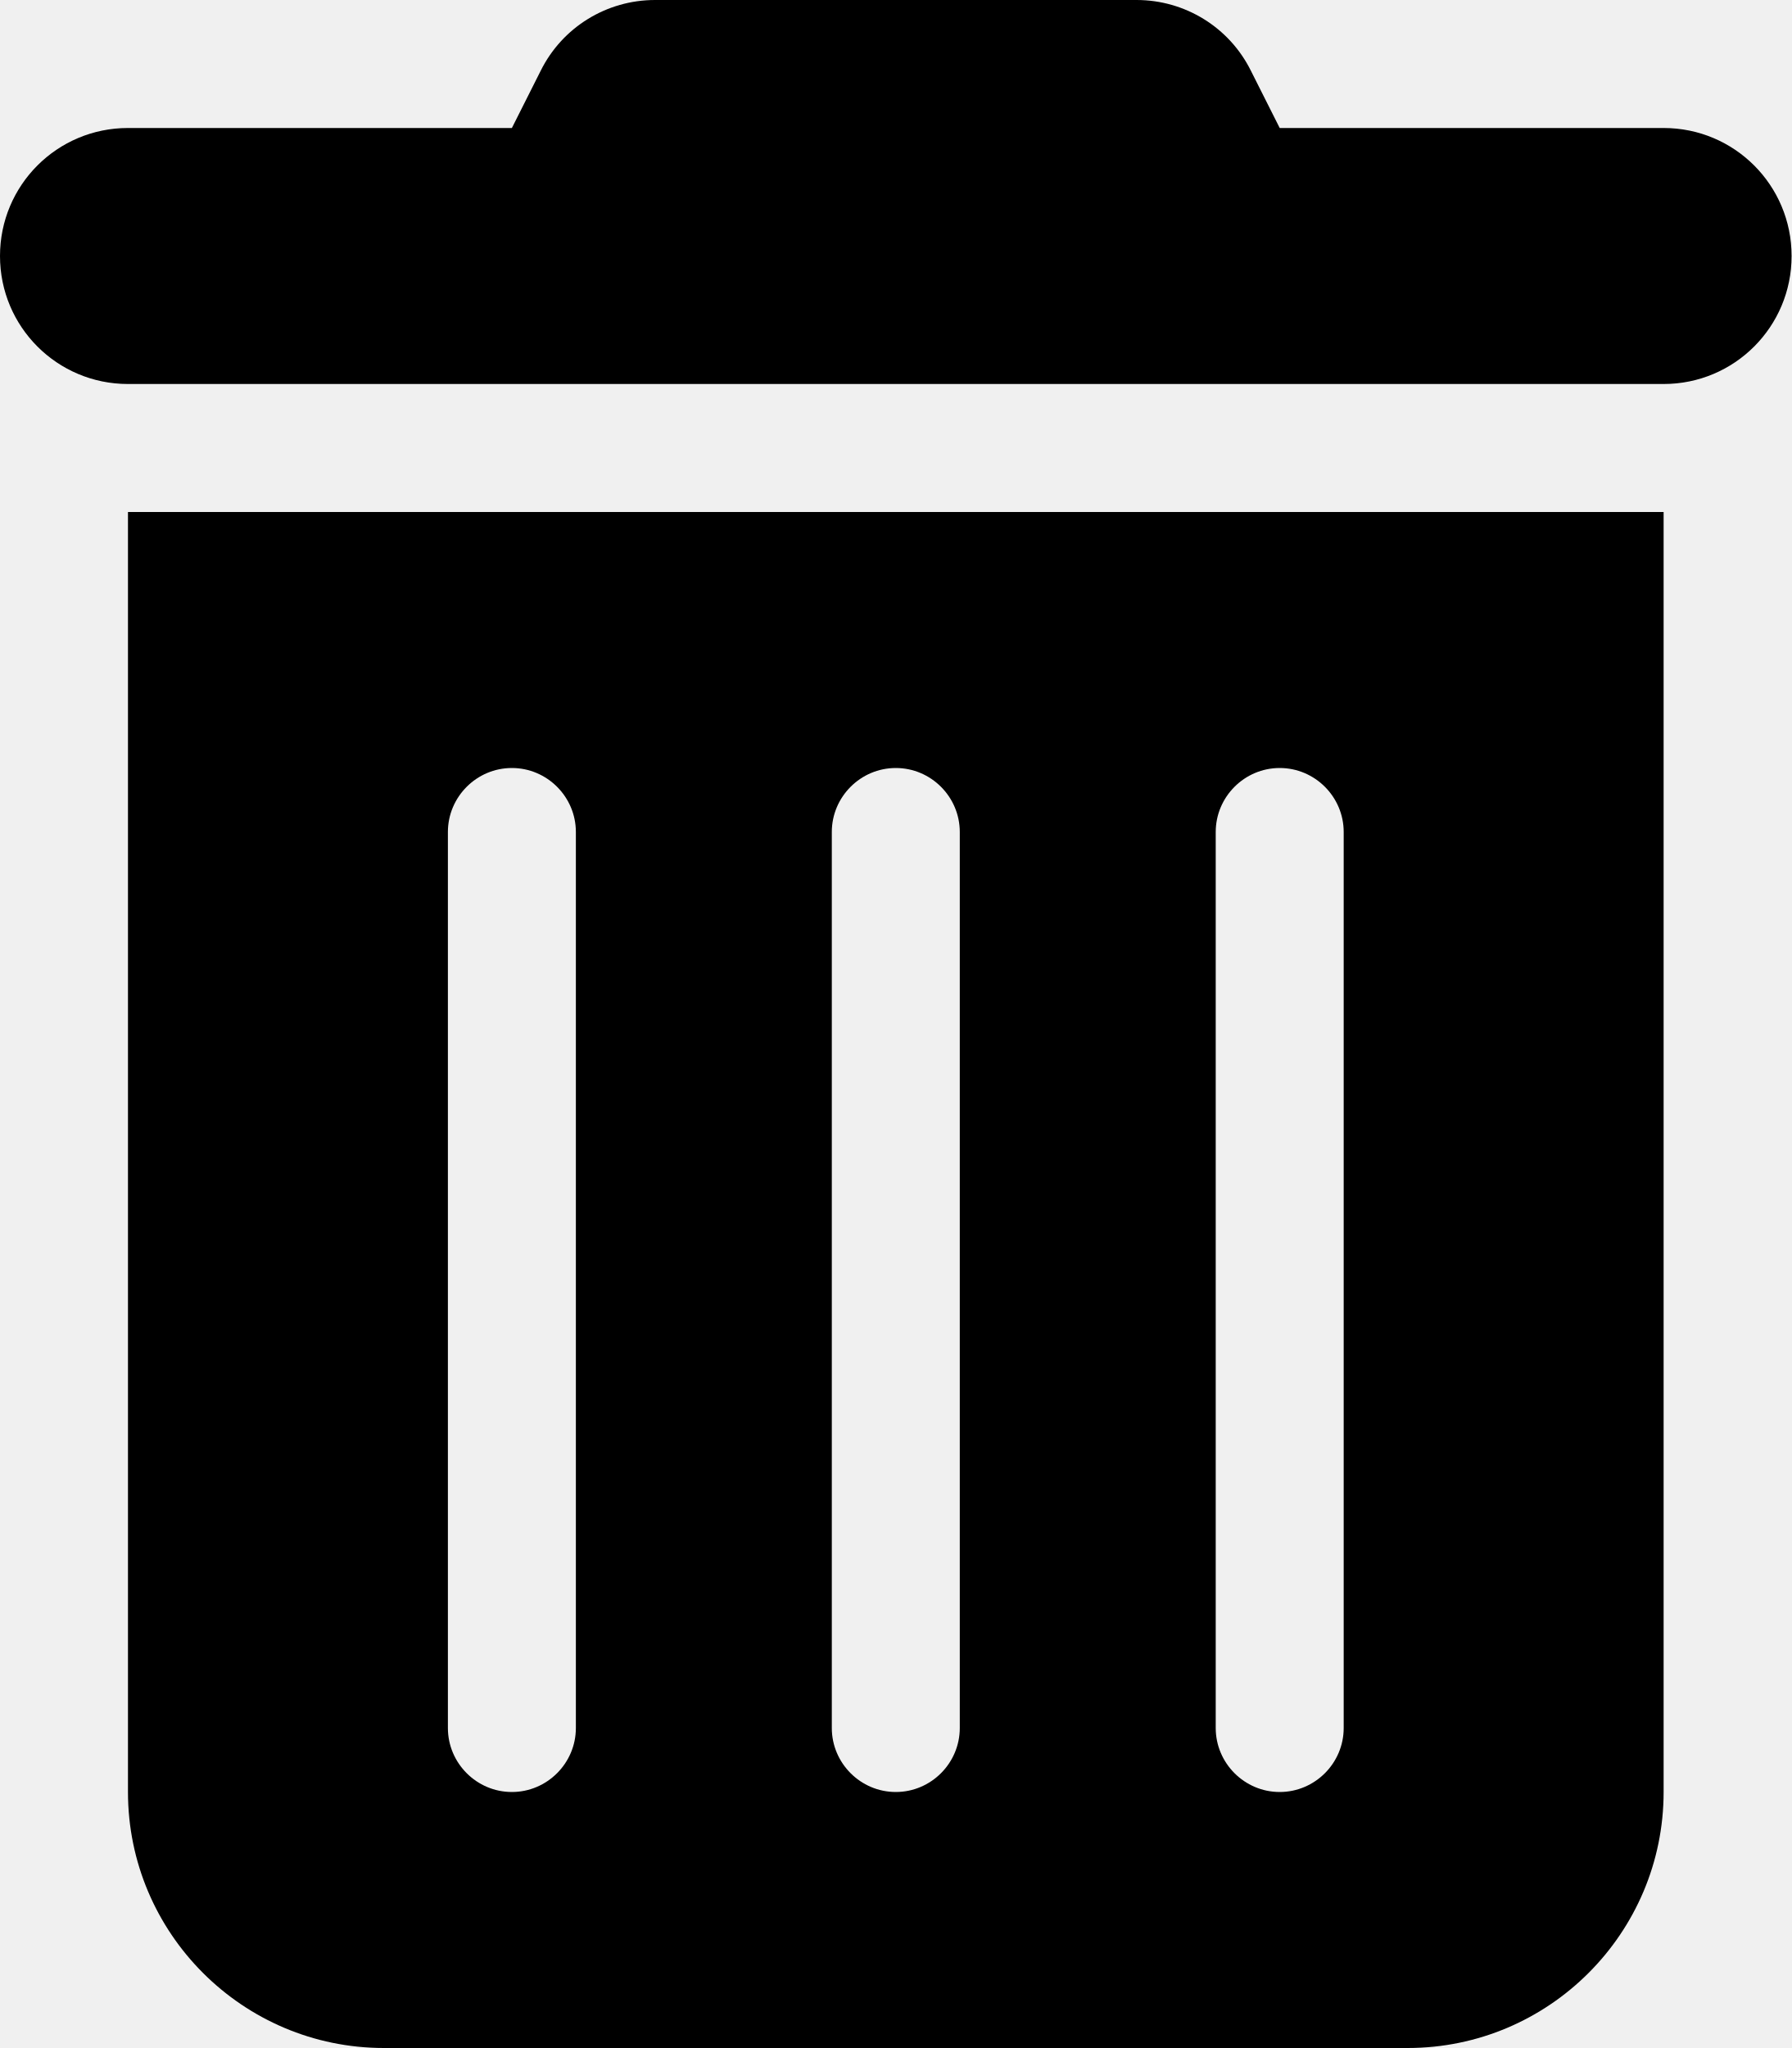
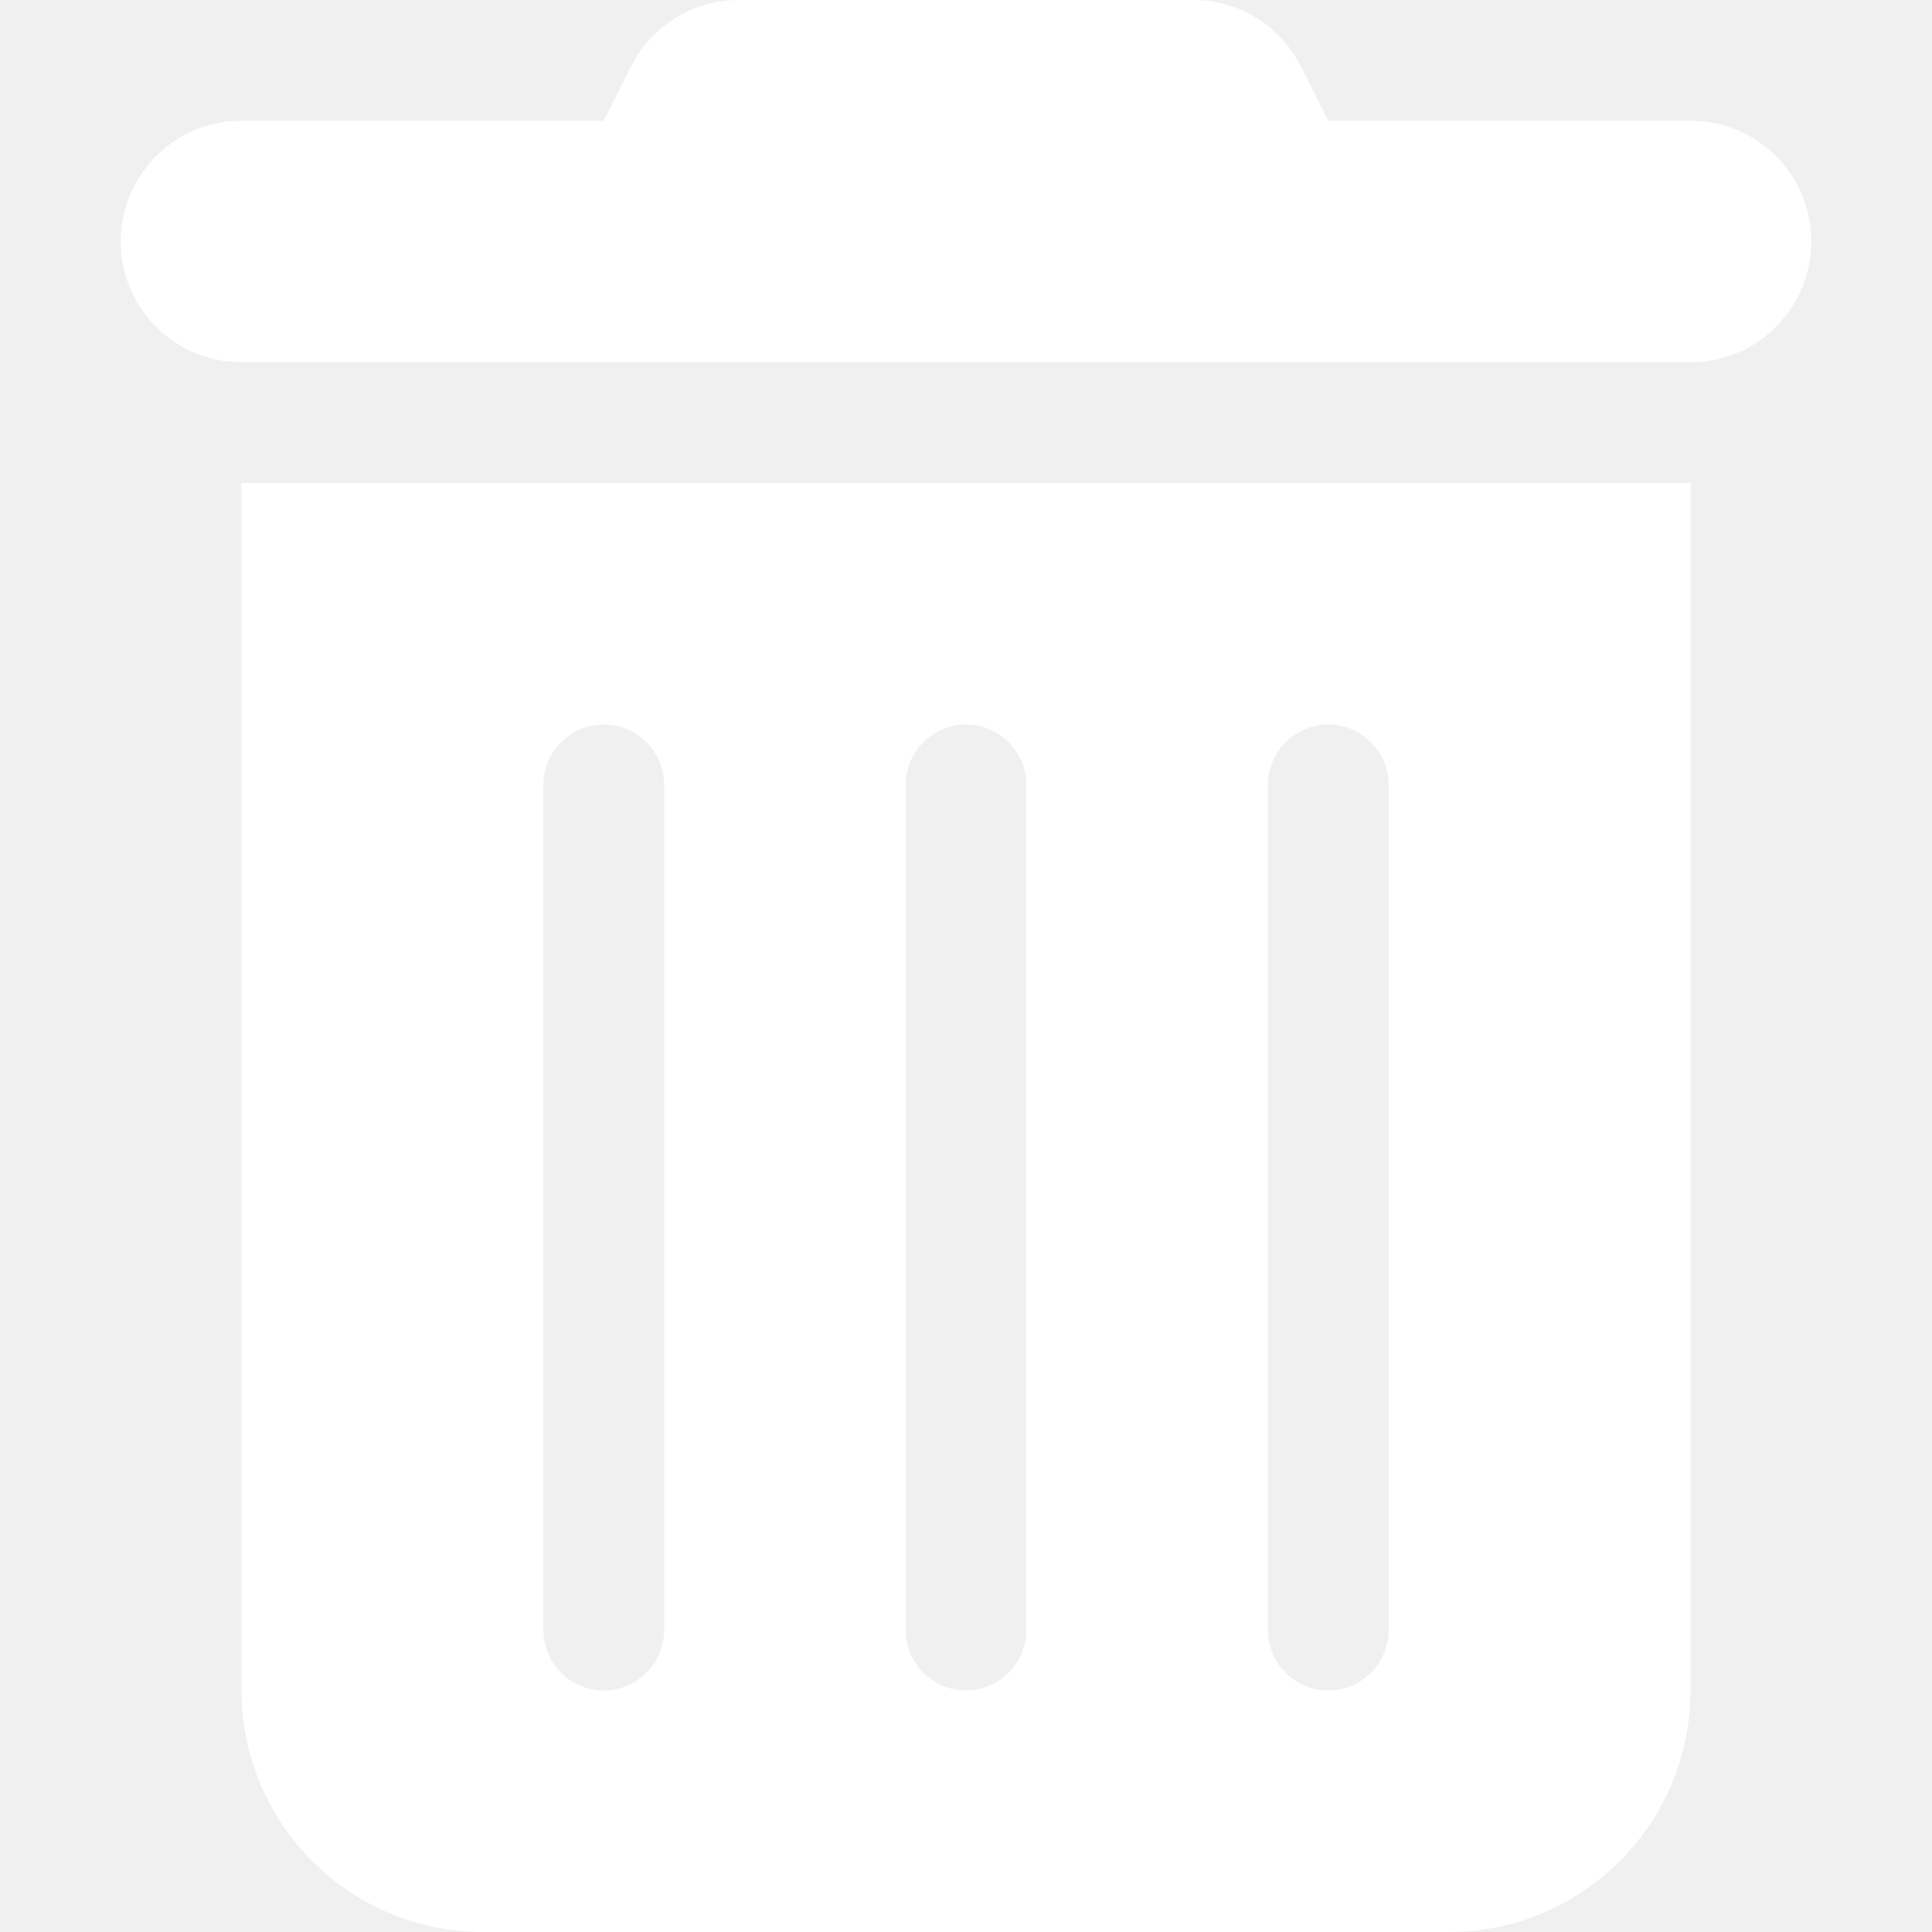
- <svg xmlns="http://www.w3.org/2000/svg" viewBox="0 0 448 512">
-   <path d="M135.2 17.7C140.6 6.8 151.7 0 163.8 0H284.2c12.1 0 23.2 6.8 28.6 17.7L320 32h96c17.7 0 32 14.3 32 32s-14.3 32-32 32H32C14.3 96 0 81.7 0 64S14.3 32 32 32h96l7.2-14.3zM32 128H416V448c0 35.3-28.7 64-64 64H96c-35.3 0-64-28.7-64-64V128zm96 64c-8.8 0-16 7.2-16 16V432c0 8.8 7.2 16 16 16s16-7.2 16-16V208c0-8.8-7.2-16-16-16zm96 0c-8.8 0-16 7.2-16 16V432c0 8.8 7.2 16 16 16s16-7.2 16-16V208c0-8.8-7.2-16-16-16zm96 0c-8.8 0-16 7.2-16 16V432c0 8.8 7.2 16 16 16s16-7.2 16-16V208c0-8.8-7.2-16-16-16z" />
+ <svg xmlns="http://www.w3.org/2000/svg" version="1.1" id="Layer_1" x="0px" y="0px" viewBox="0 0 512 512" style="enable-background:new 0 0 512 512;" xml:space="preserve">
+   <style type="text/css">
+ 	.st0{fill:#FFFFFF;}
+ </style>
+   <path class="st0" d="M167.2,17.7C172.6,6.8,183.7,0,195.8,0h120.4c12.1,0,23.2,6.8,28.6,17.7L352,32h96c17.7,0,32,14.3,32,32  s-14.3,32-32,32H64c-17.7,0-32-14.3-32-32s14.3-32,32-32h96L167.2,17.7z M64,128h384v320c0,35.3-28.7,64-64,64H128  c-35.3,0-64-28.7-64-64V128z M160,192c-8.8,0-16,7.2-16,16v224c0,8.8,7.2,16,16,16s16-7.2,16-16V208C176,199.2,168.8,192,160,192z   M256,192c-8.8,0-16,7.2-16,16v224c0,8.8,7.2,16,16,16c8.8,0,16-7.2,16-16V208C272,199.2,264.8,192,256,192z M352,192  c-8.8,0-16,7.2-16,16v224c0,8.8,7.2,16,16,16s16-7.2,16-16V208C368,199.2,360.8,192,352,192z" />
</svg>
